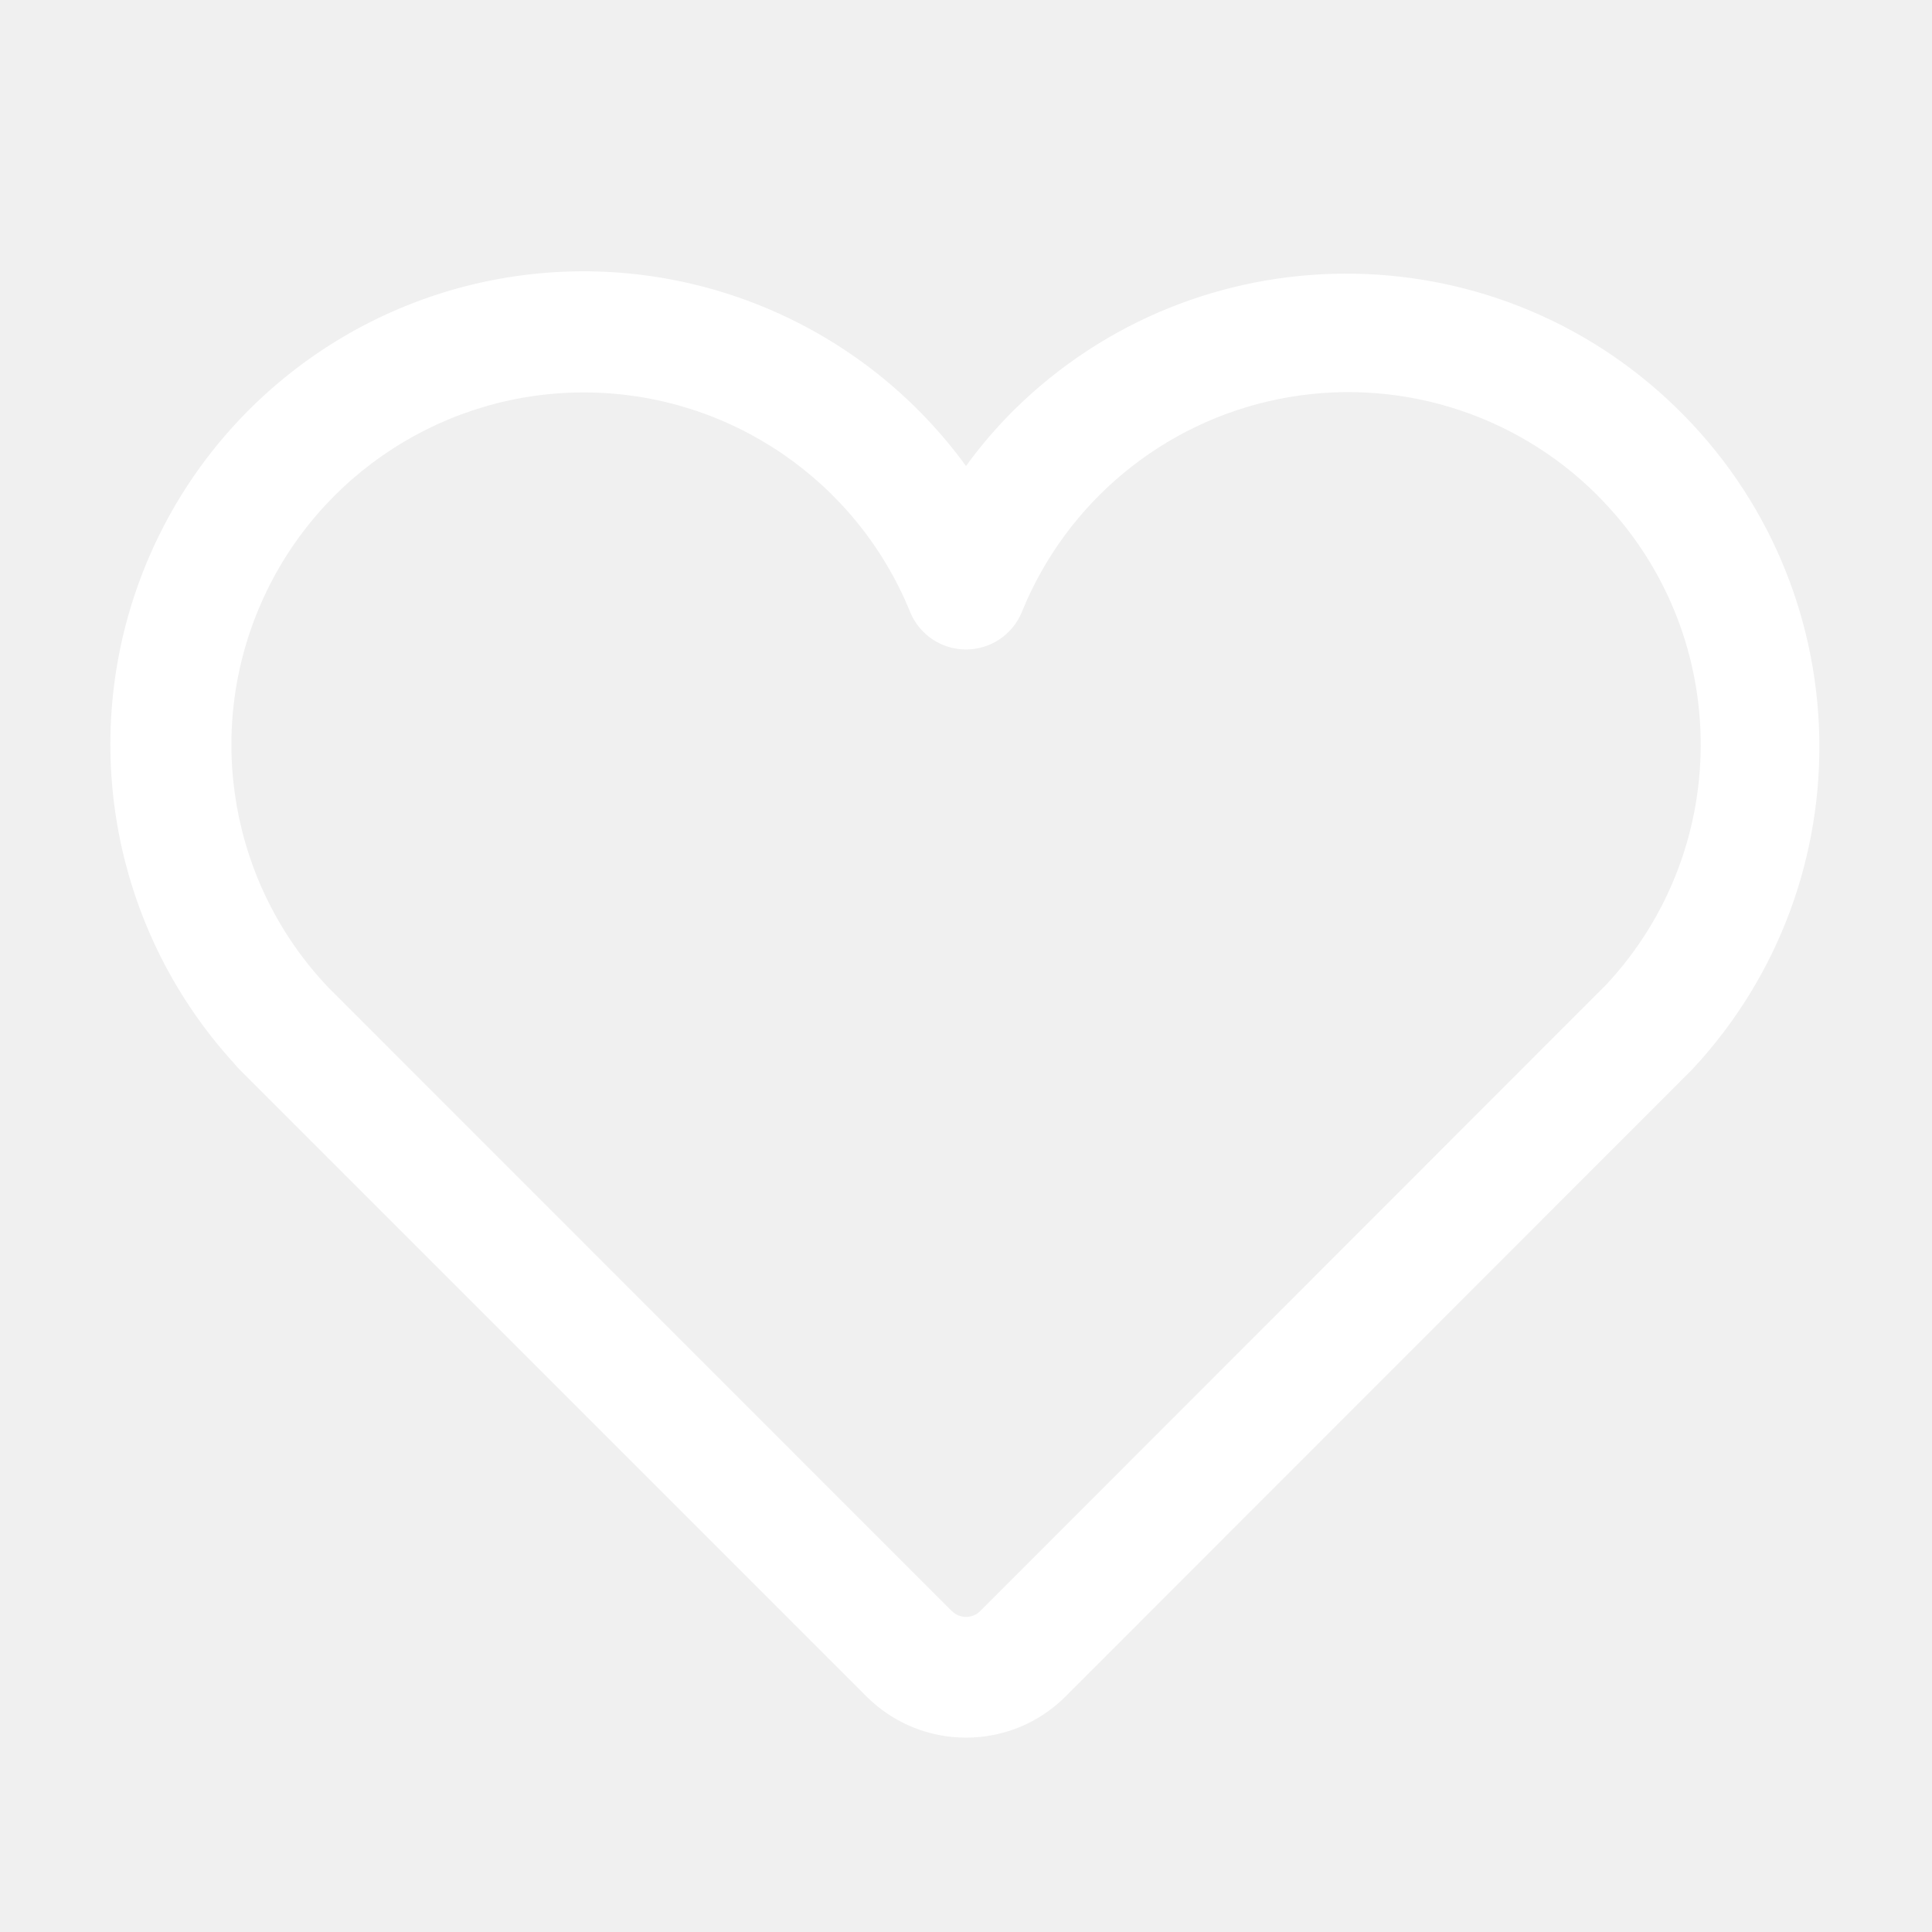
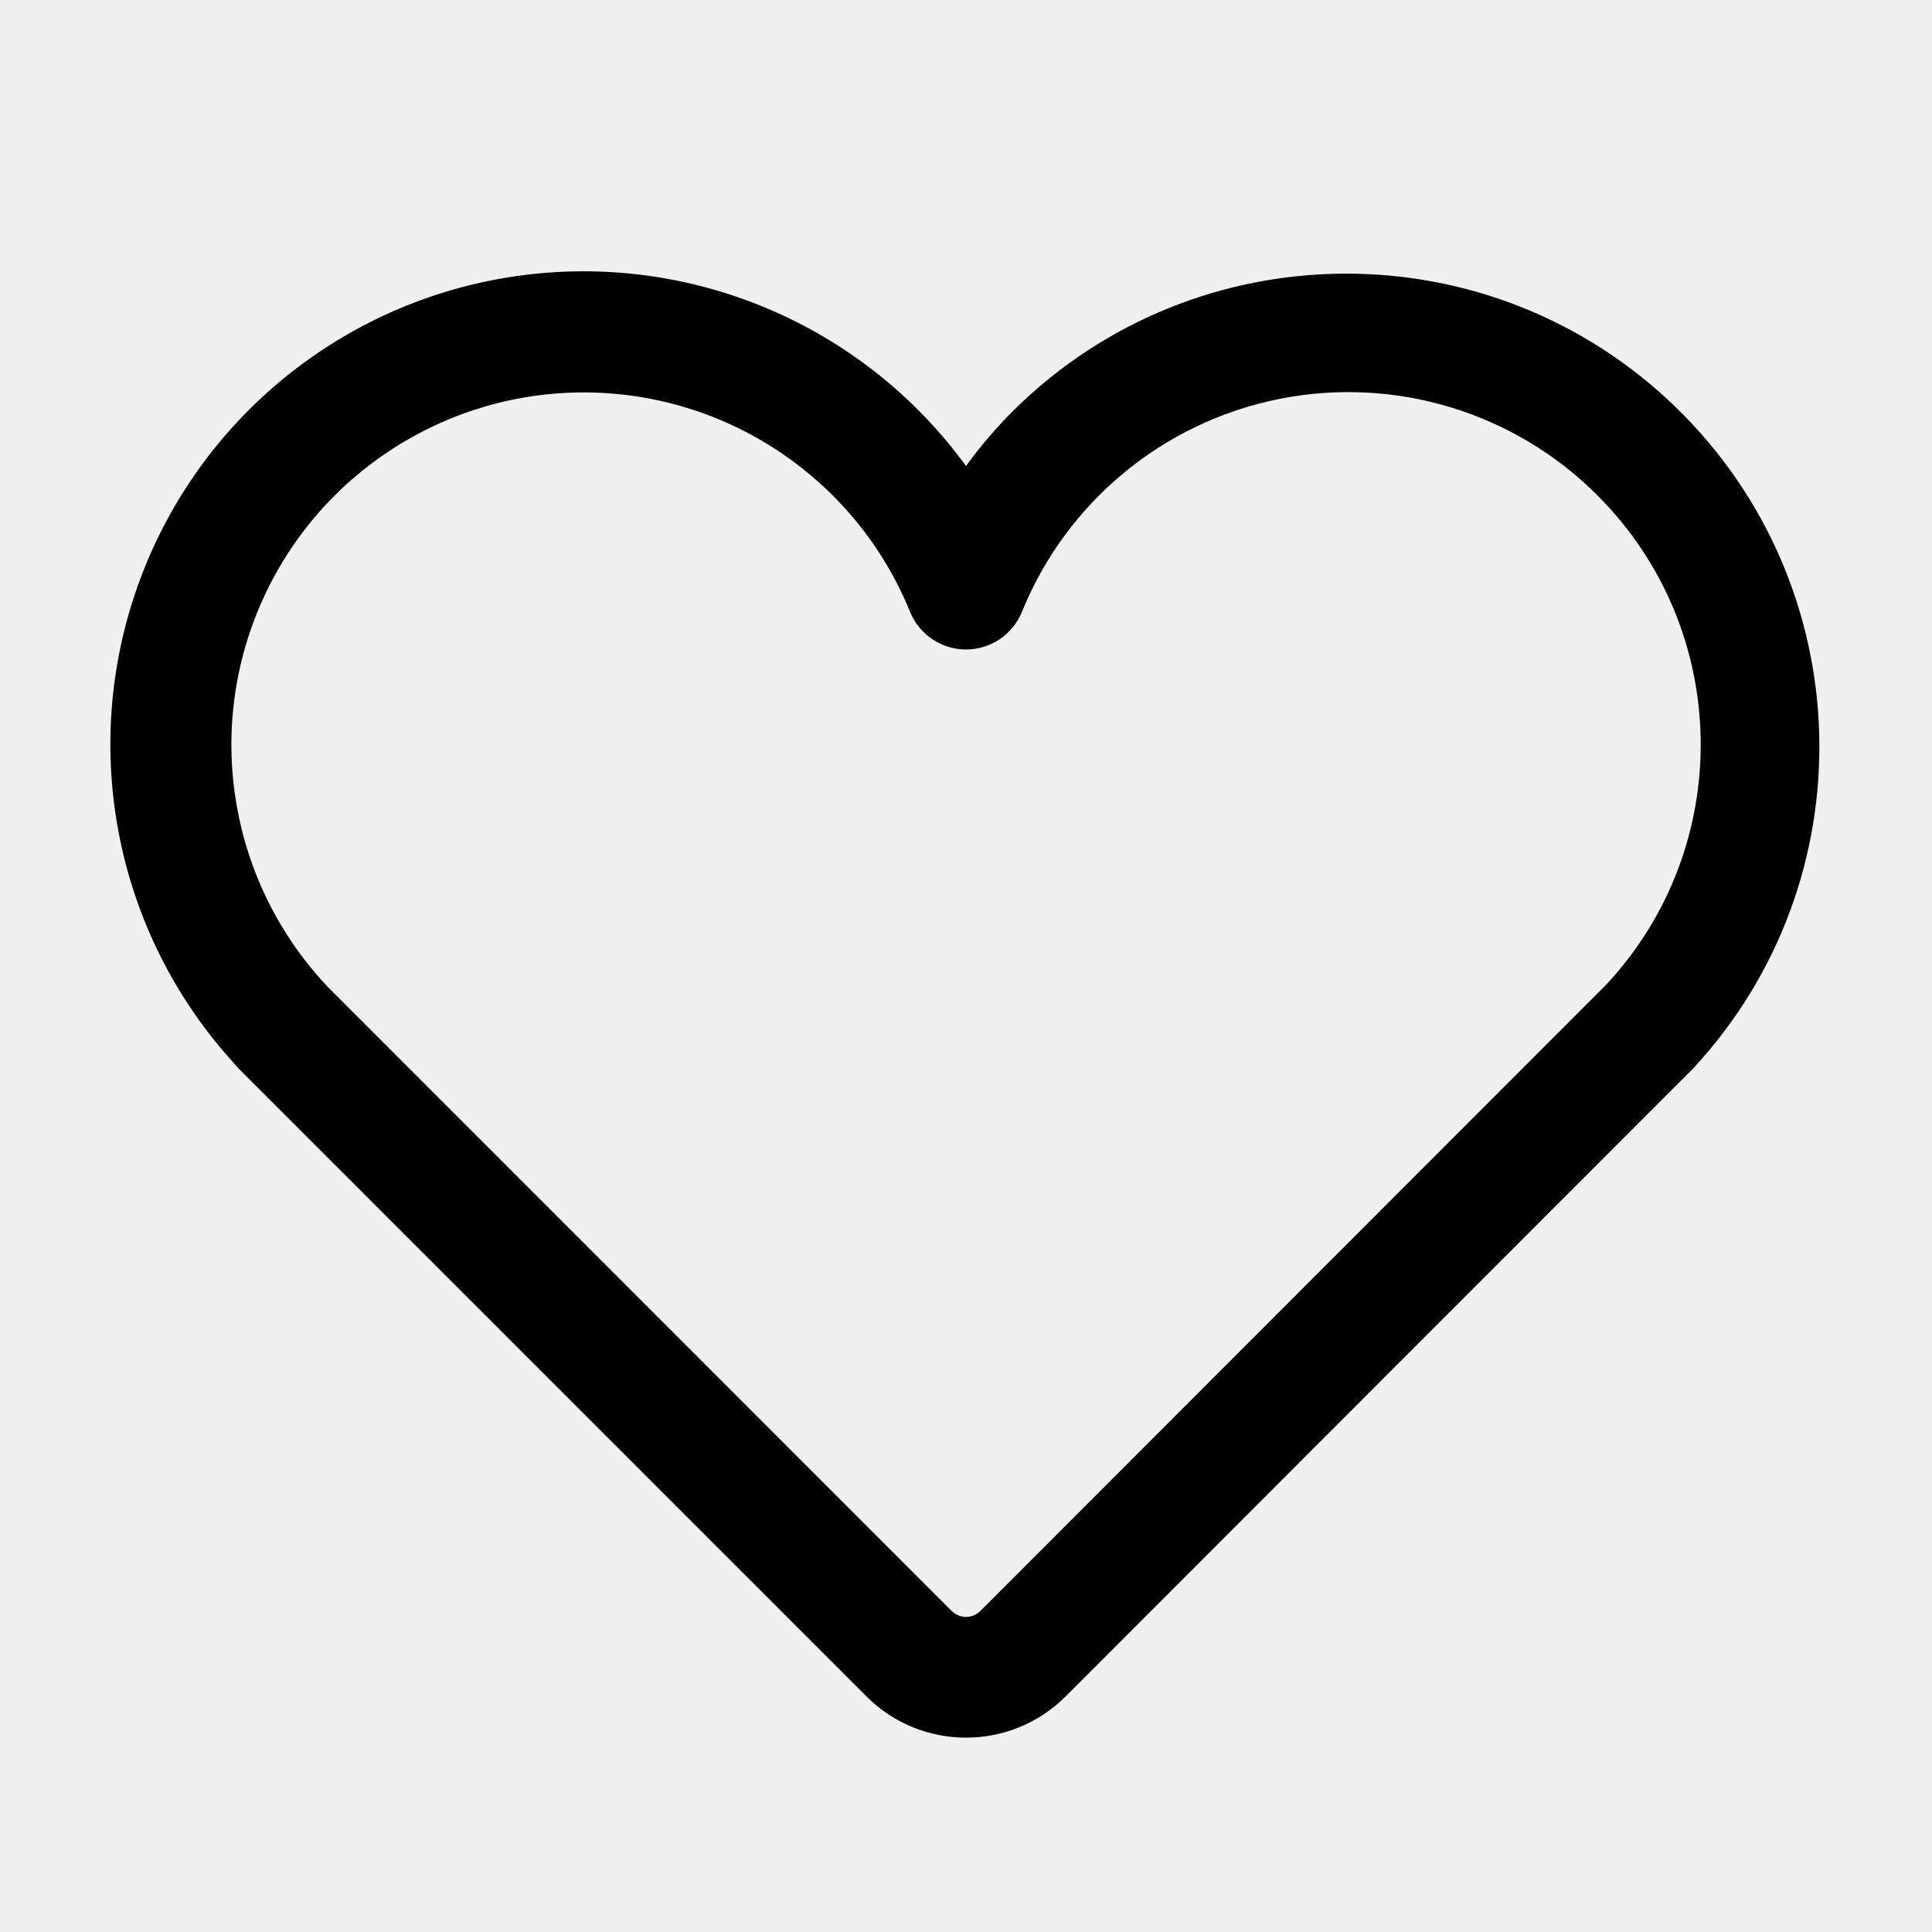
<svg xmlns="http://www.w3.org/2000/svg" width="24" height="24" fill="none" viewBox="0 0 24 24">
-   <path fill="#fff" d="M12.595 5.094a5.877 5.877 0 0 1 8.433 8.184l-7.79 7.795a1.75 1.75 0 0 1-2.475 0L2.97 13.28a1 1 0 0 1-.06-.068A5.877 5.877 0 1 1 12 5.789q.265-.366.595-.695m7.25 1.06a4.376 4.376 0 0 0-7.15 1.446.75.75 0 0 1-1.39 0 4.377 4.377 0 1 0-7.23 4.663l7.748 7.75.02.017a.25.25 0 0 0 .334-.017l7.779-7.784a4.376 4.376 0 0 0-.111-6.074" />
+   <path fill="currentColor" d="M12.595 5.094a5.877 5.877 0 0 1 8.433 8.184l-7.79 7.795a1.75 1.75 0 0 1-2.475 0L2.97 13.28a1 1 0 0 1-.06-.068A5.877 5.877 0 1 1 12 5.789q.265-.366.595-.695m7.25 1.06a4.376 4.376 0 0 0-7.15 1.446.75.75 0 0 1-1.39 0 4.377 4.377 0 1 0-7.23 4.663l7.748 7.75.02.017a.25.25 0 0 0 .334-.017l7.779-7.784a4.376 4.376 0 0 0-.111-6.074" />
</svg>
